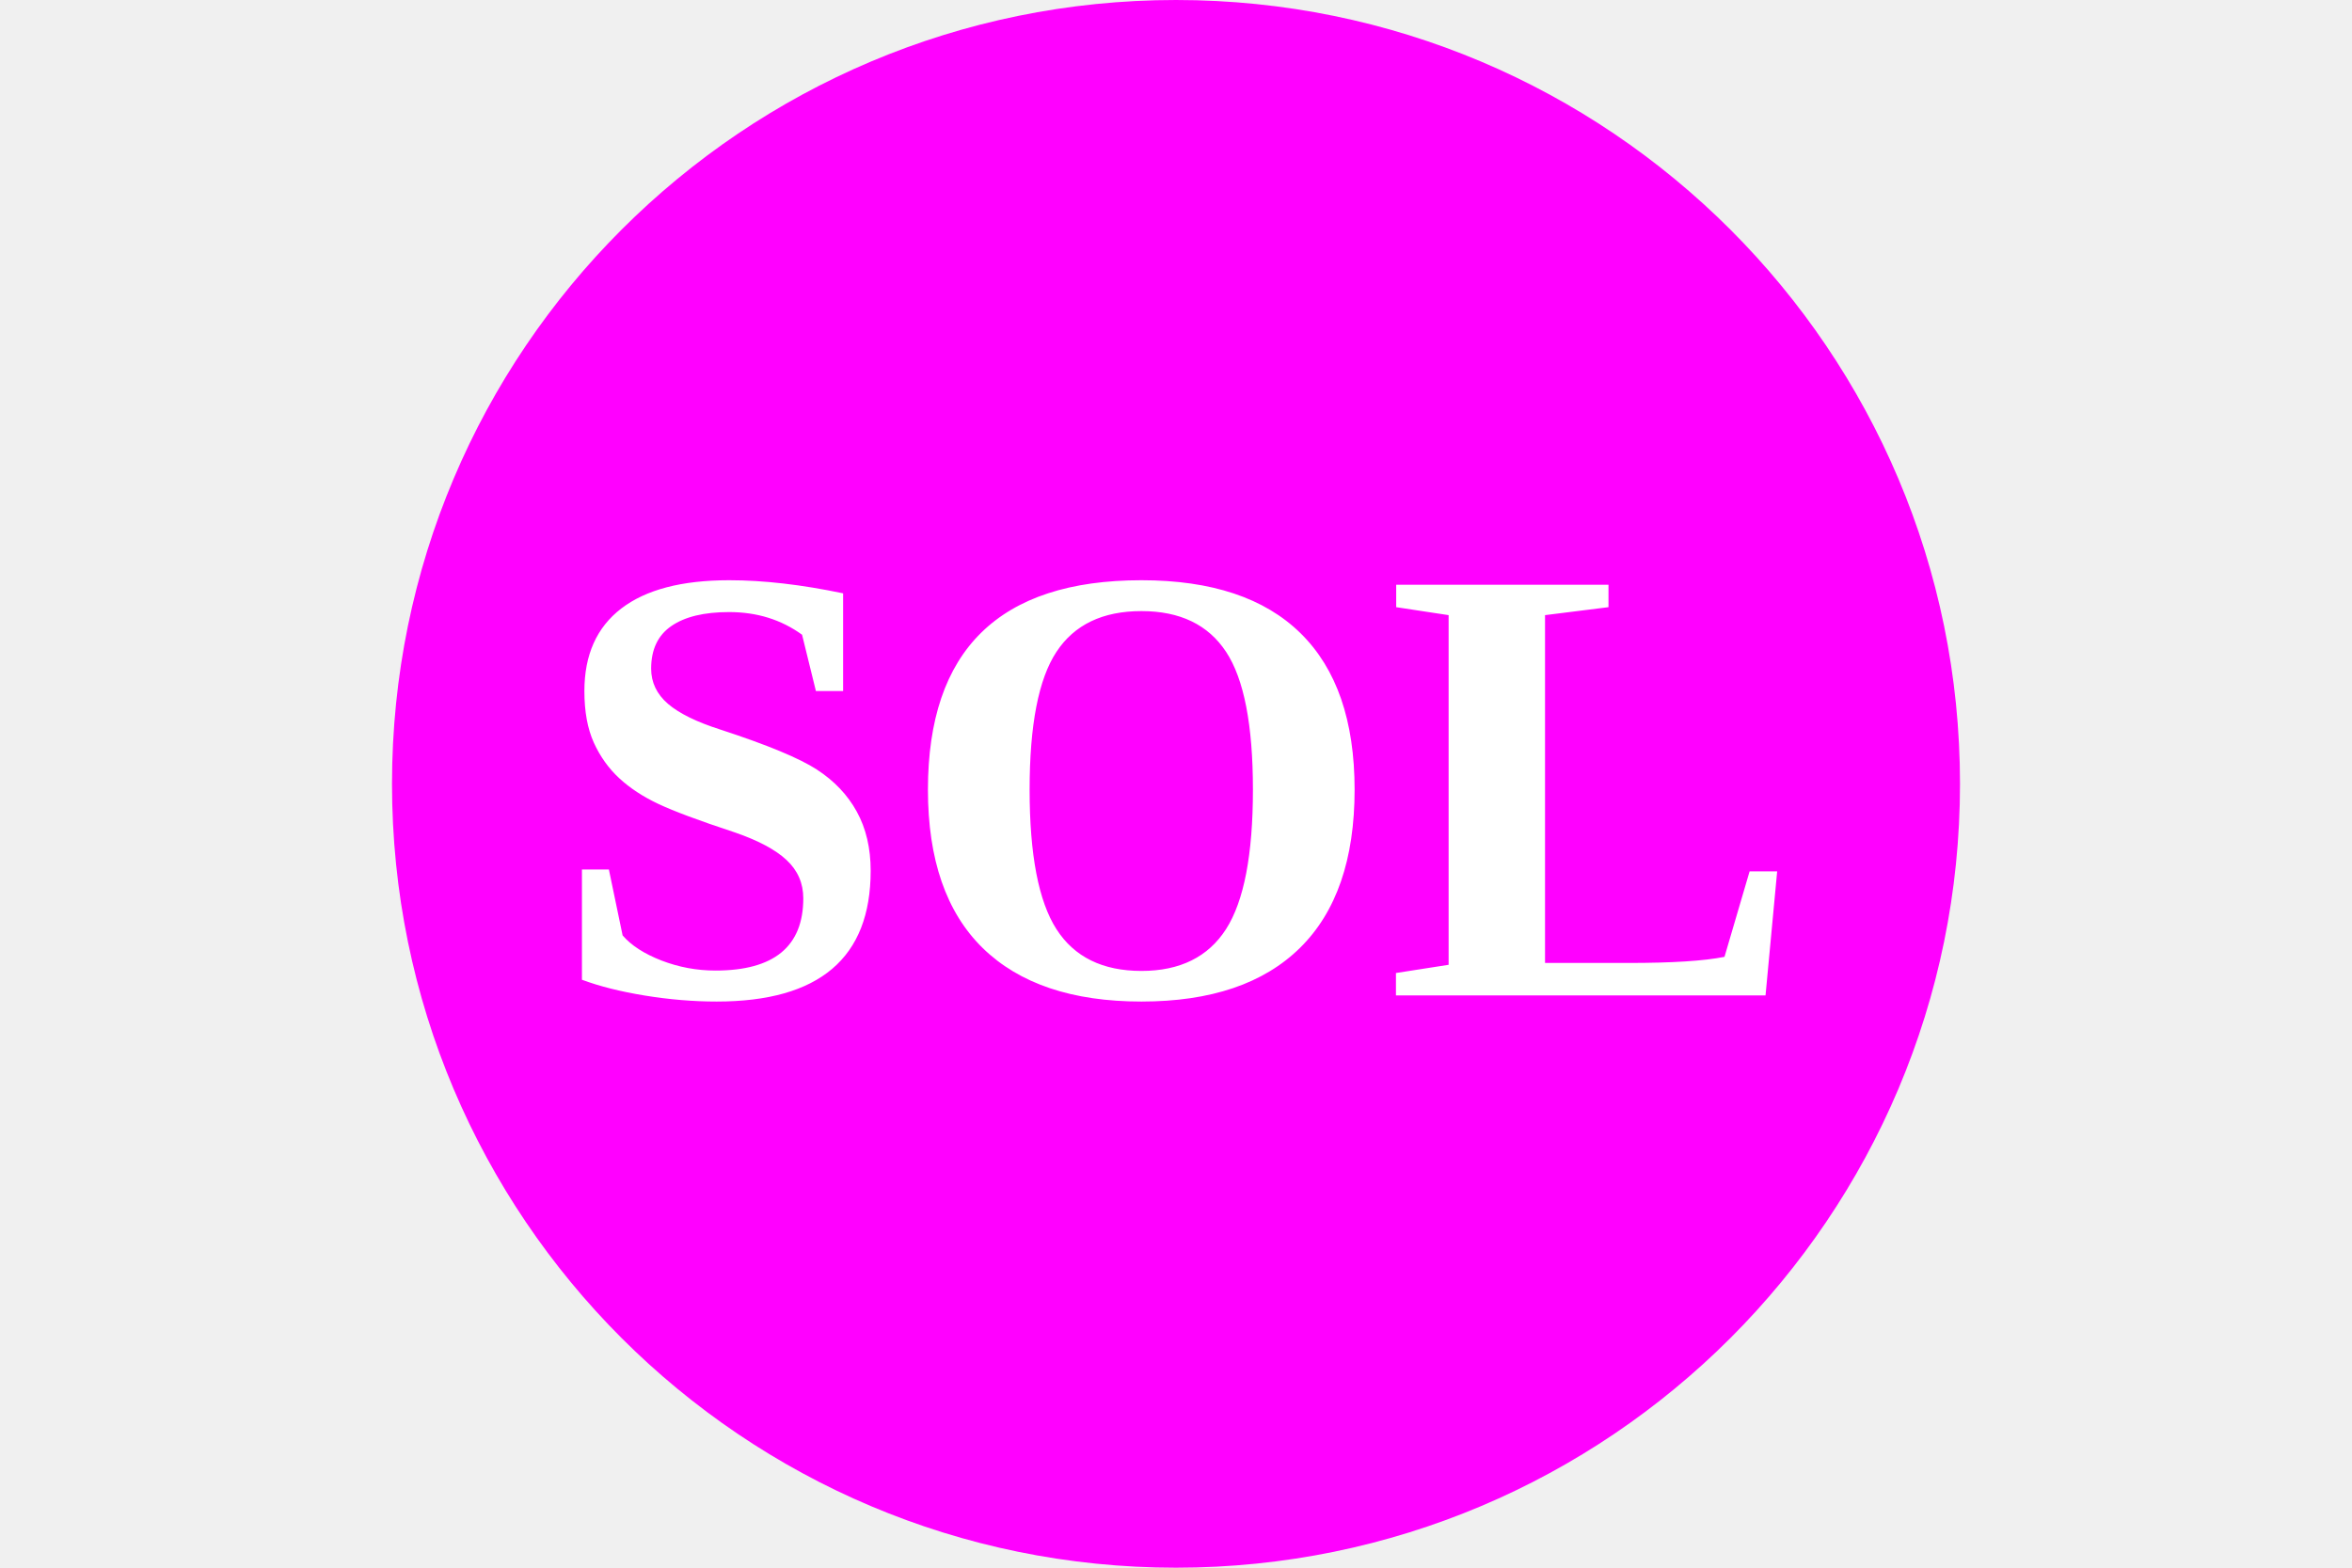
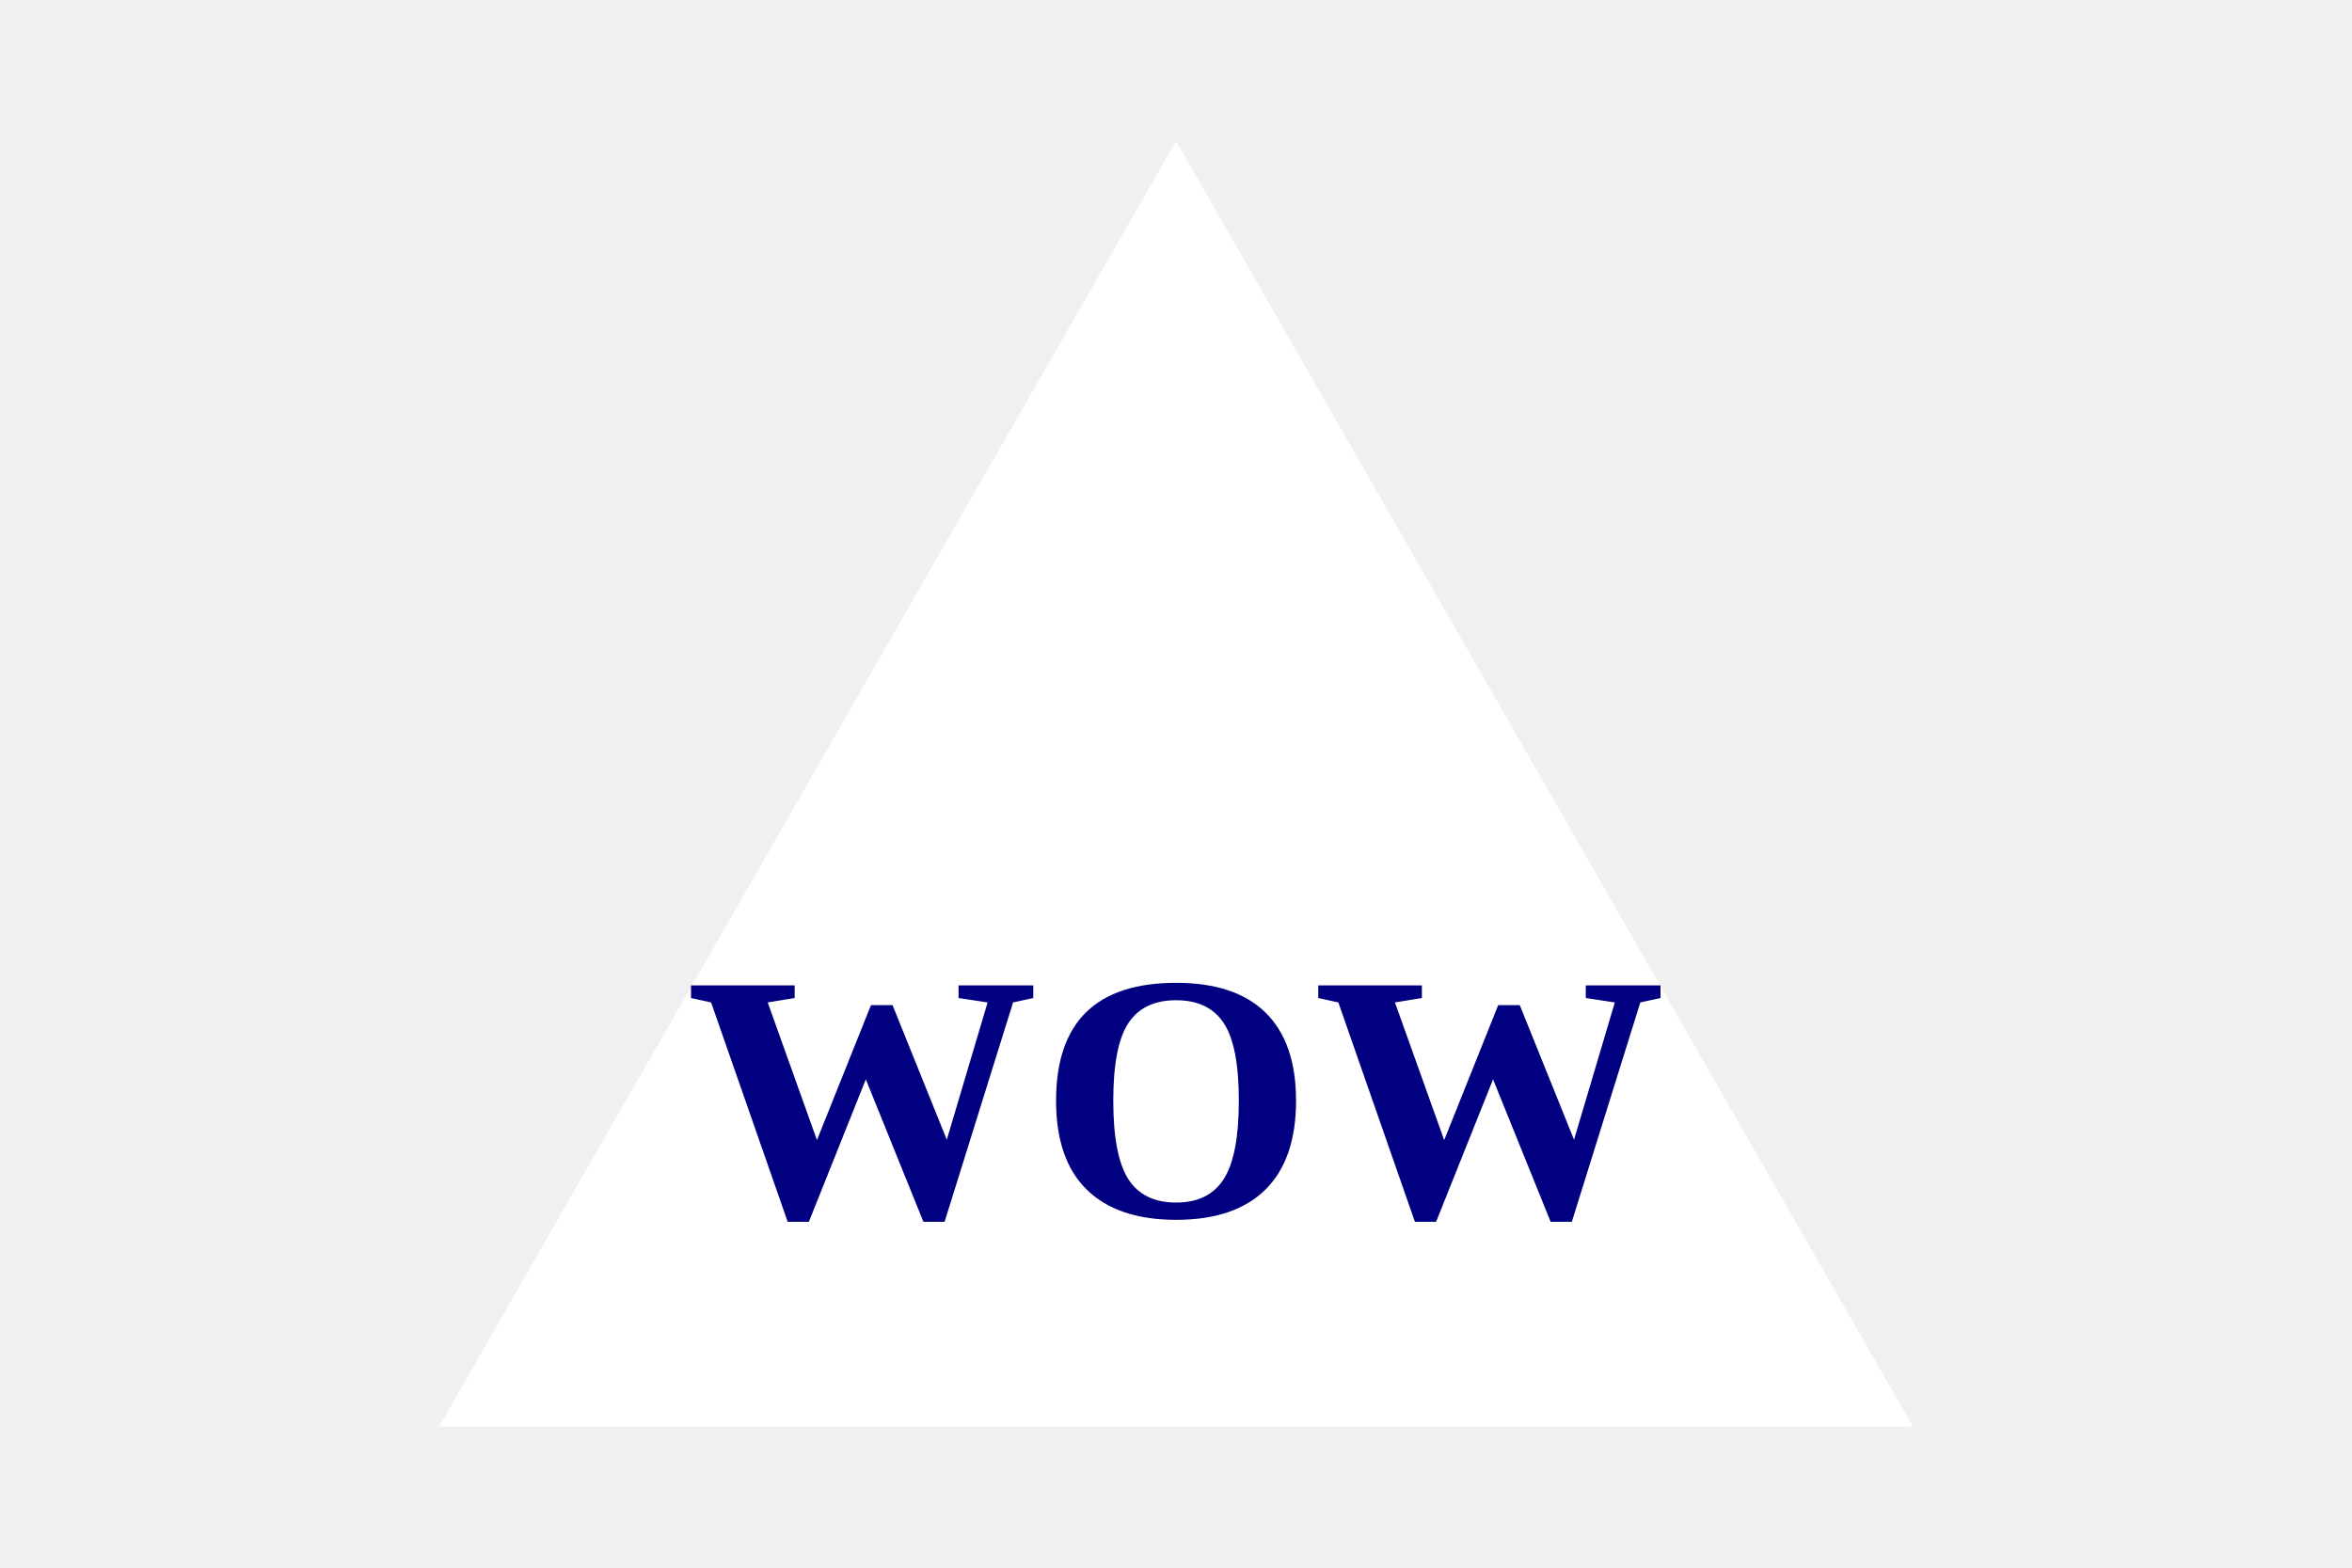
<svg xmlns="http://www.w3.org/2000/svg" width="300" height="200" version="1.1">
-   <circle cx="50%" cy="50%" r="100px" fill="magenta" />
-   <text x="50%" y="50%" text-anchor="middle" dominant-baseline="central" fill="white" font-weight="bold" font-size="80px">SOL</text>
+   <polygon points="150, 18 244, 182 56, 182" fill="white" />
+   <text x="50%" y="70%" text-anchor="middle" dominant-baseline="central" fill="Navy" font-weight="bold" font-size="45px">WOW</text>
</svg>
